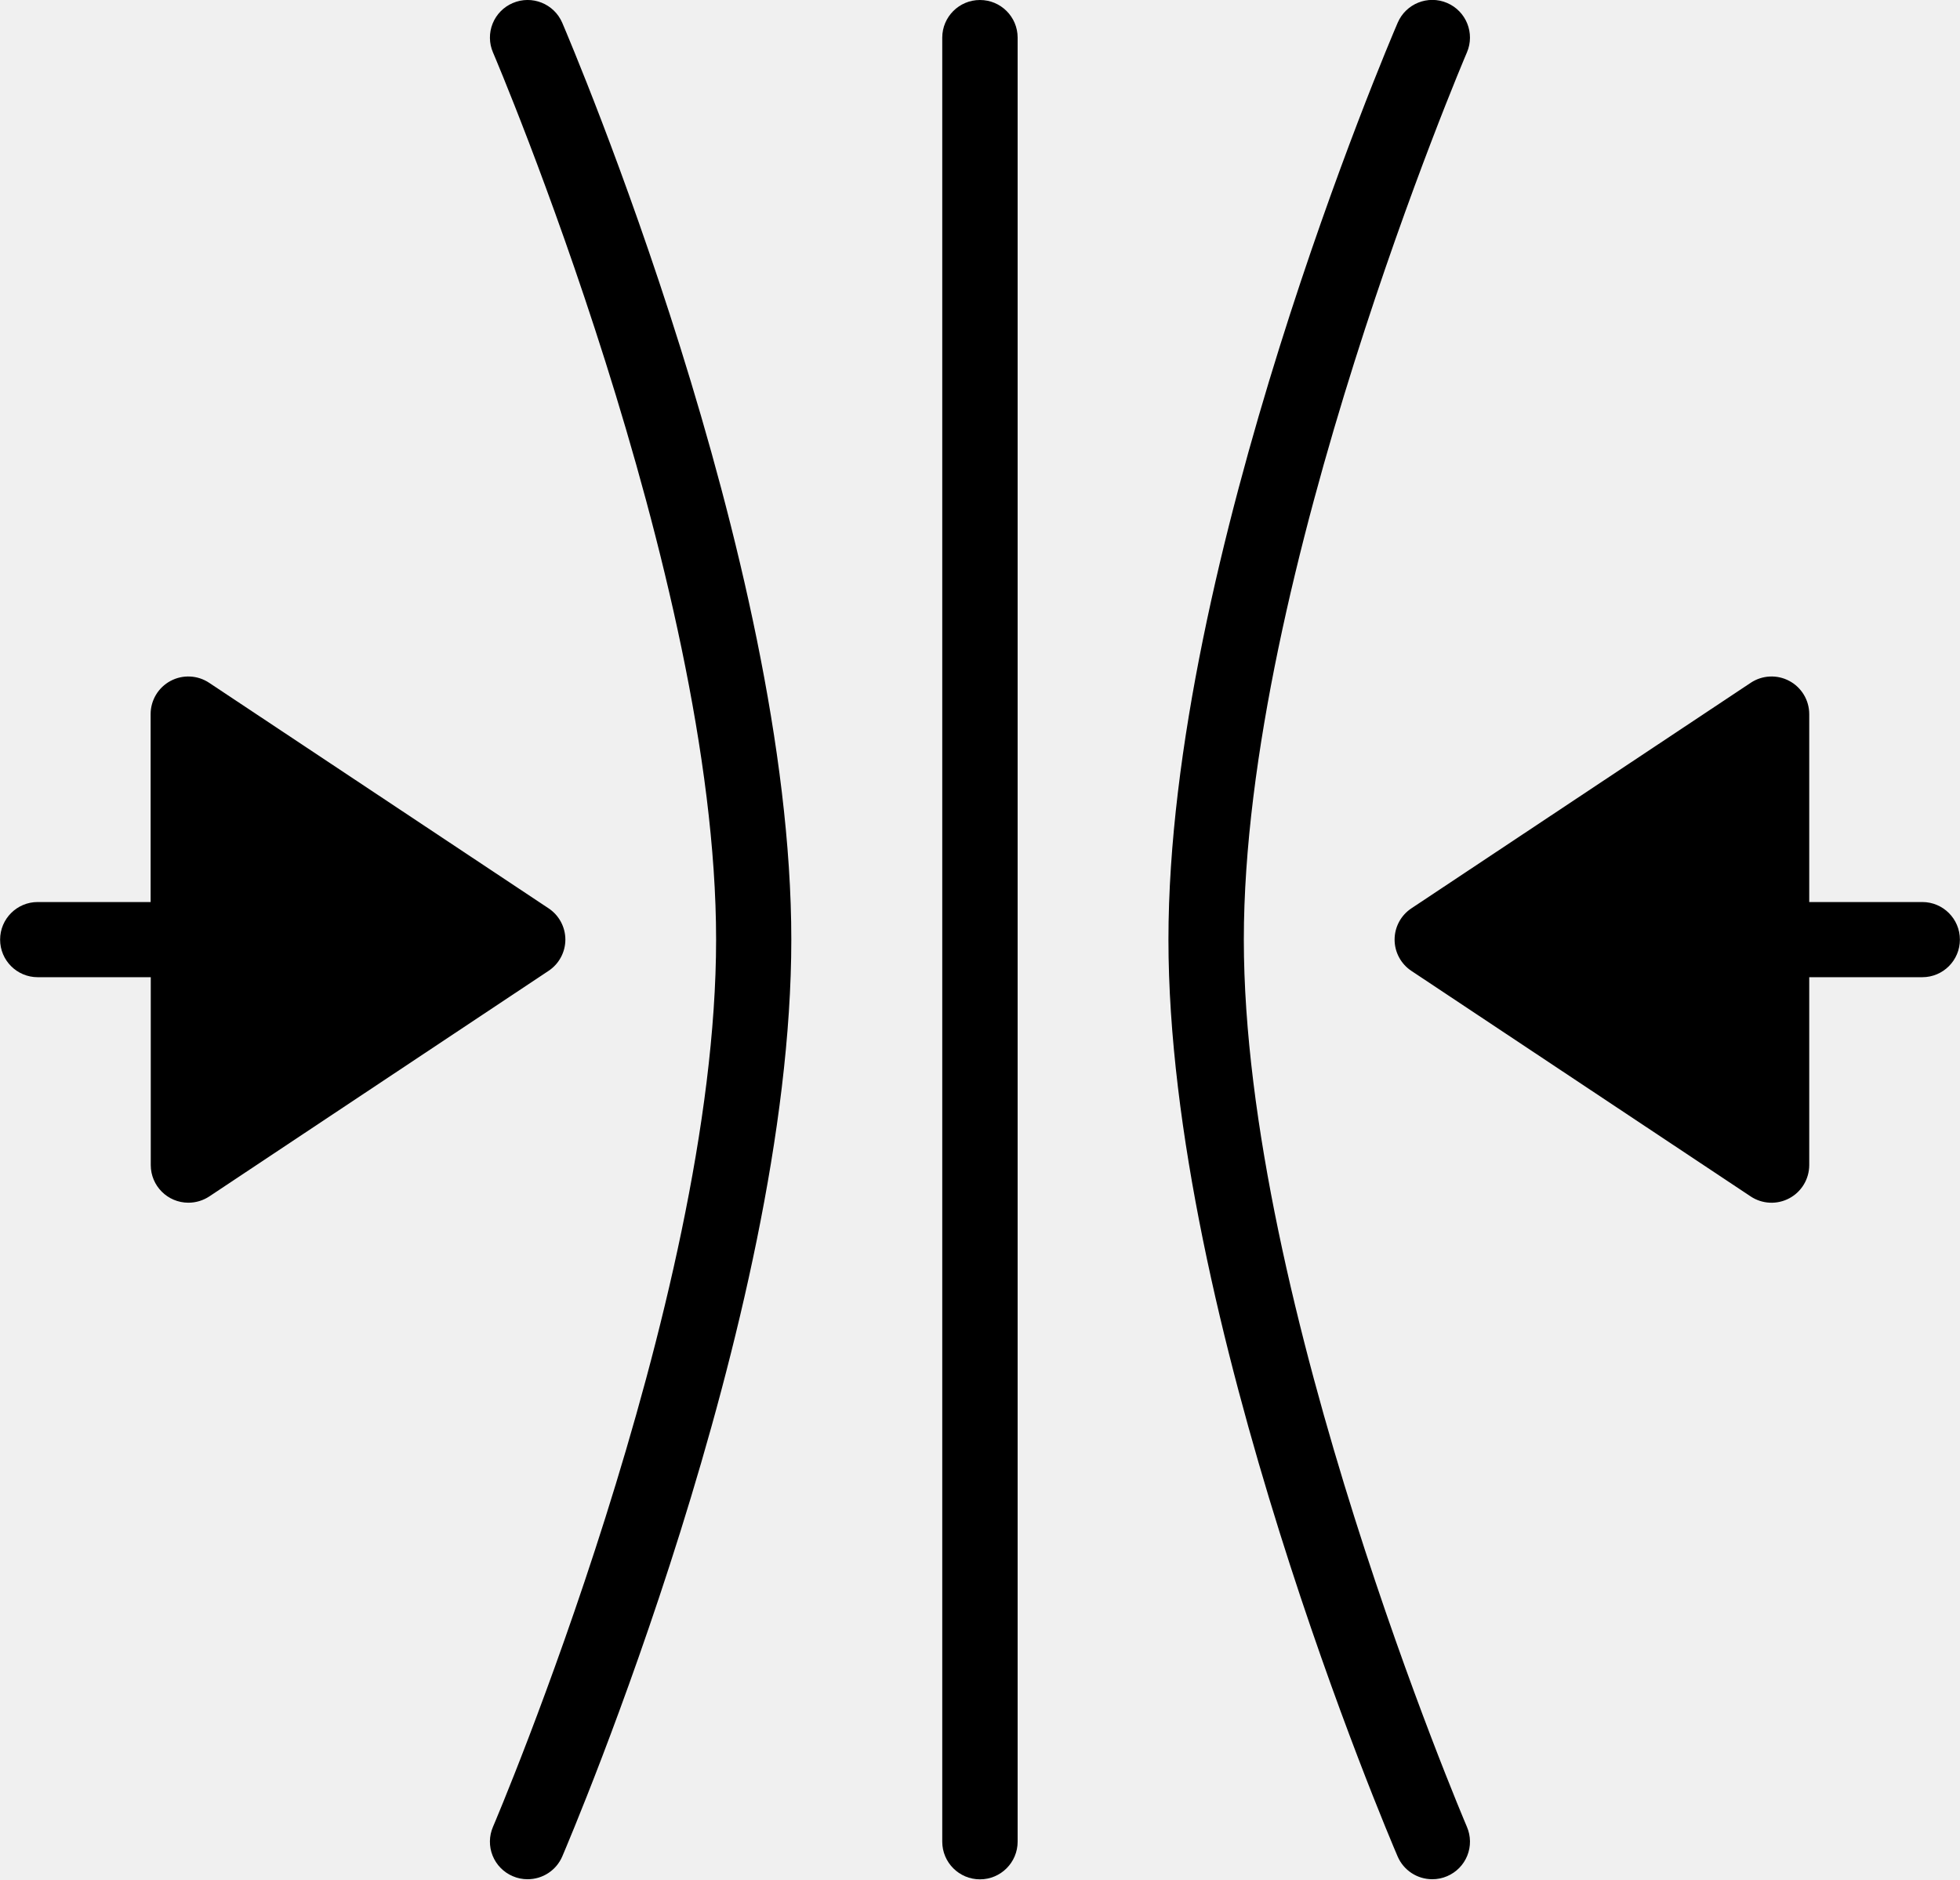
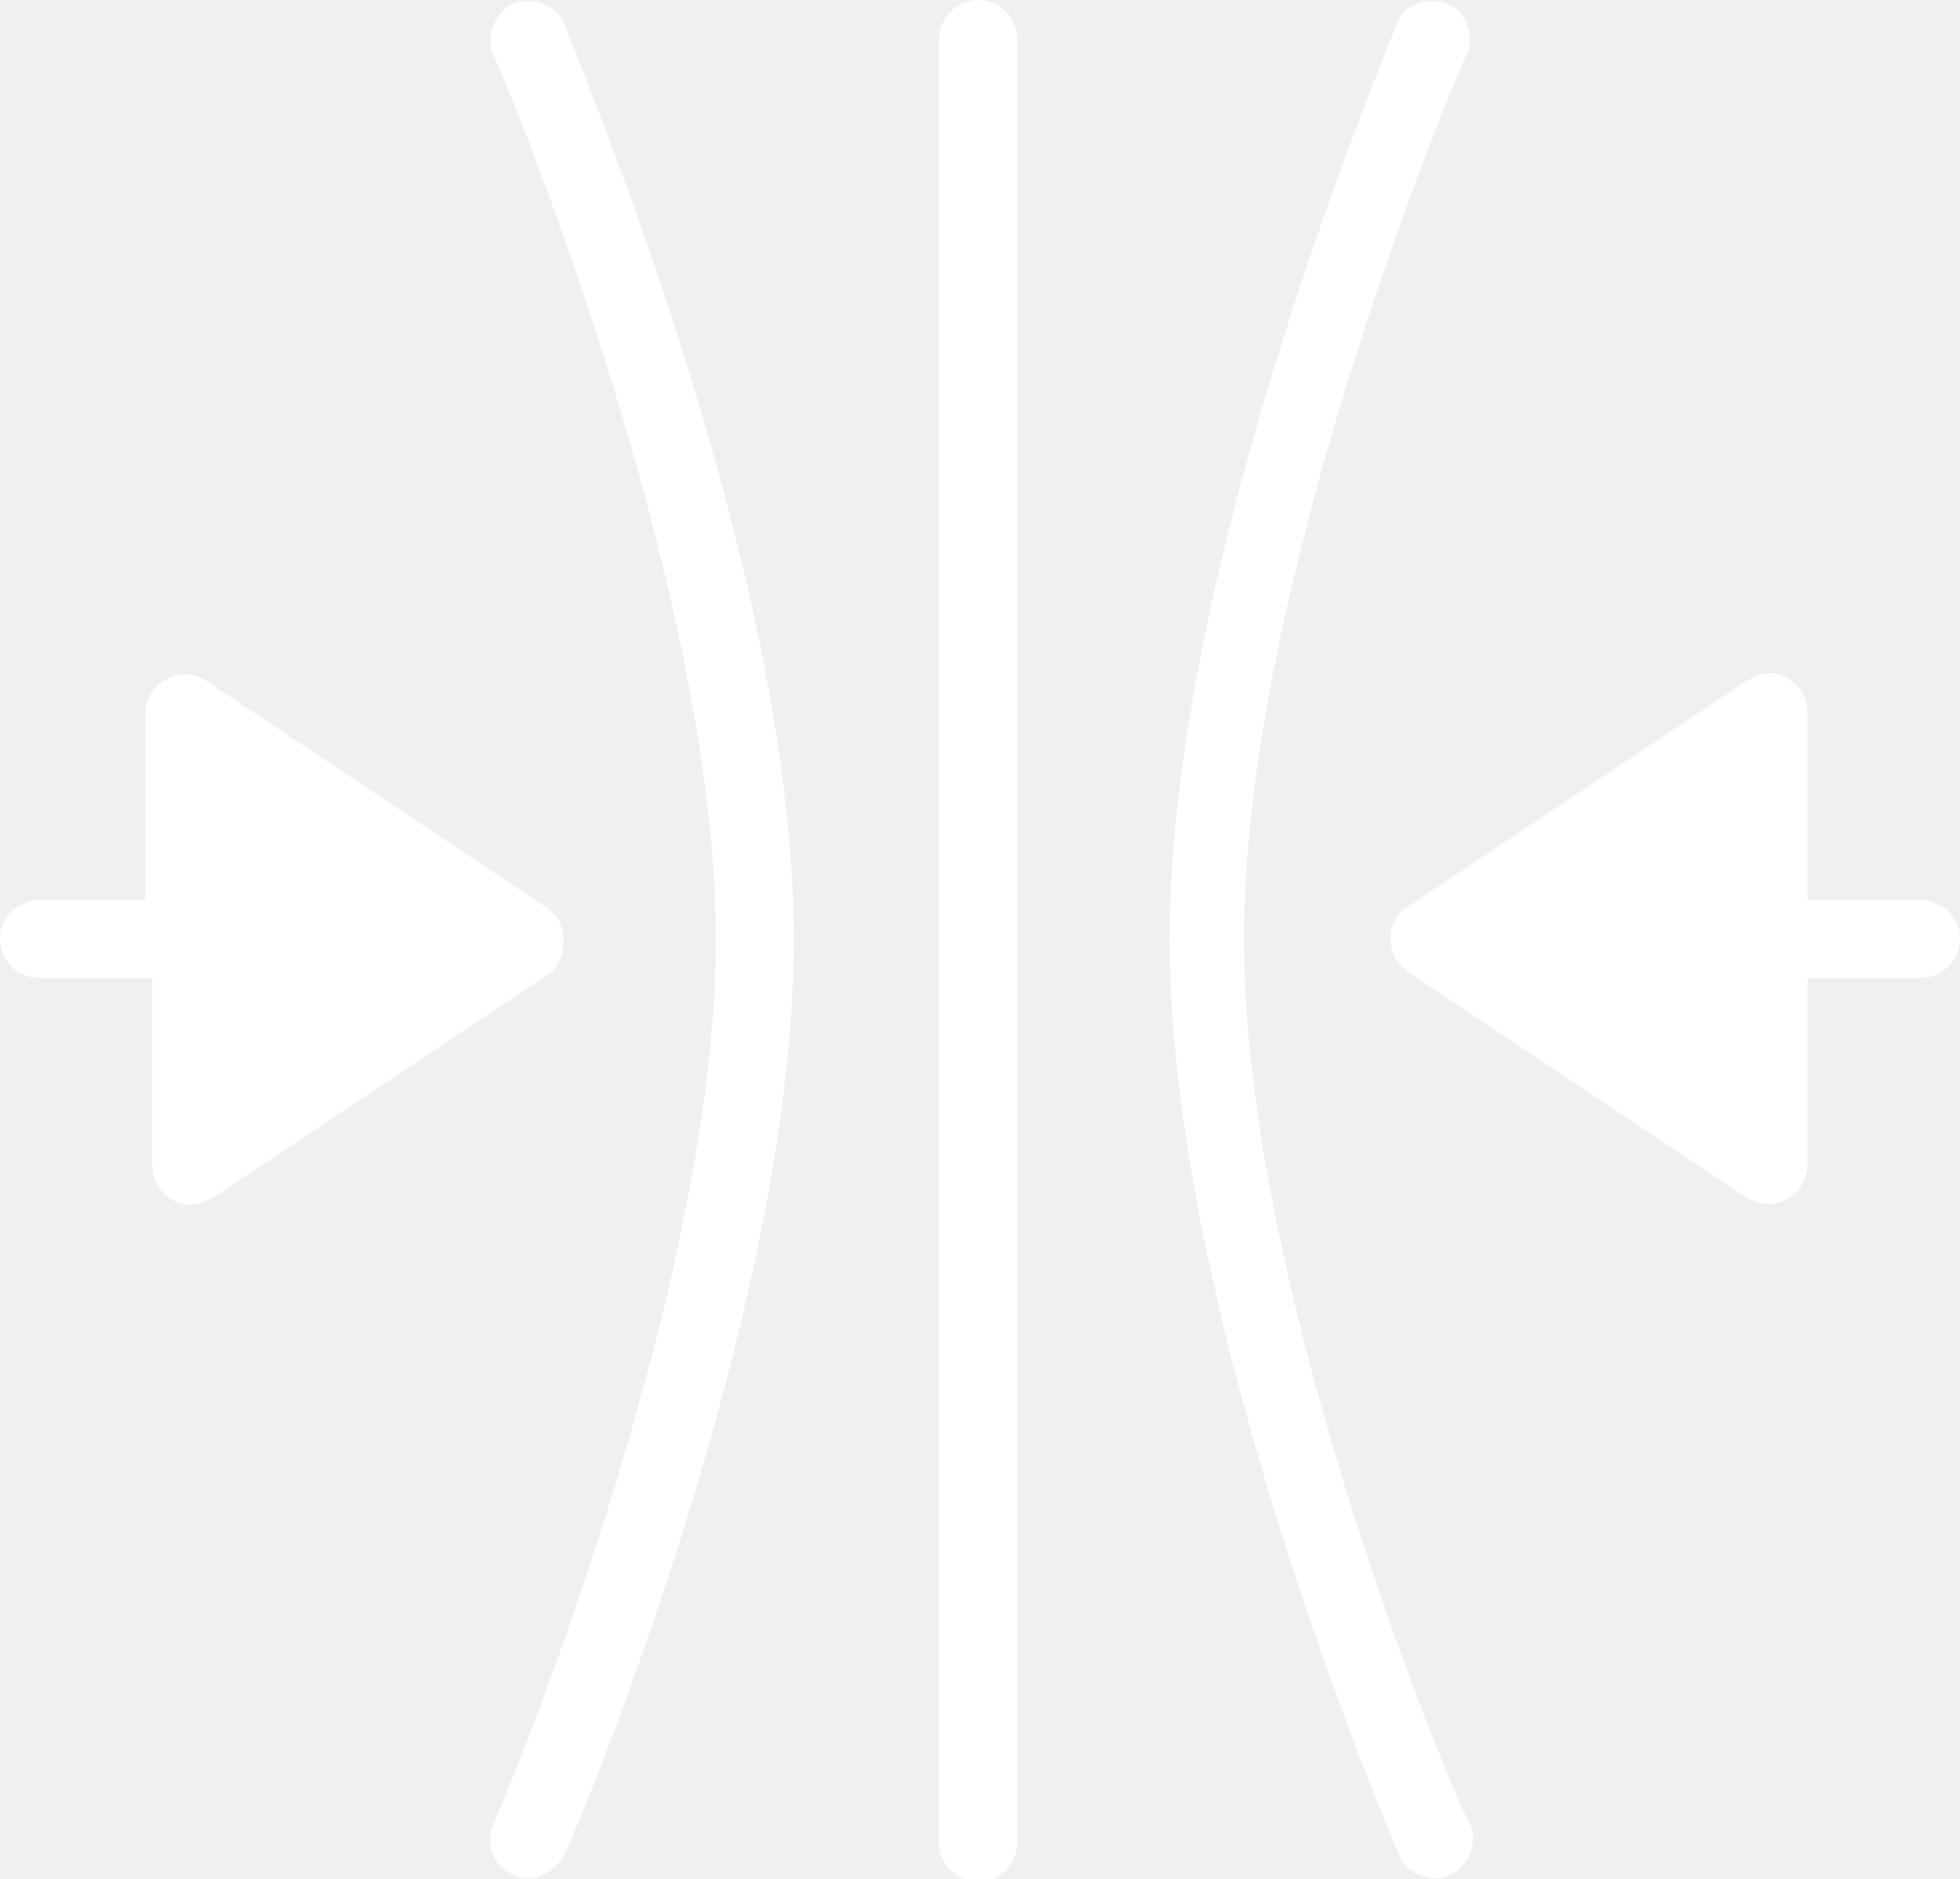
- <svg xmlns="http://www.w3.org/2000/svg" viewBox="0 0 55.277 53">
-   <g id="Icon_adaptable" data-name="Icon/adaptable" transform="translate(-0.002 -2)">
+ <svg xmlns="http://www.w3.org/2000/svg" version="1.1" id="Layer_1" x="0px" y="0px" viewBox="0 0 55.3 53" style="enable-background:new 0 0 55.3 53;" xml:space="preserve">
+   <style type="text/css">
+ 	.st0{fill:#FFFFFF;}
+ </style>
+   <g id="Icon_adaptable" transform="translate(-0.002 -2)">
    <g id="noun_adapt_944796_000000" transform="translate(0 2)">
-       <path id="Path" d="M14.883,6.36H11.694V1.06A1.062,1.062,0,0,0,10.042.178L.474,6.538a1.058,1.058,0,0,0,0,1.764l9.567,6.36a1.063,1.063,0,0,0,1.653-.882V8.48h3.189a1.06,1.06,0,1,0,0-2.12Z" transform="translate(39.333 19.08)" />
-       <path id="Path-2" data-name="Path" d="M1.063,0A1.062,1.062,0,0,0,0,1.06V51.94a1.063,1.063,0,0,0,2.126,0V1.06A1.062,1.062,0,0,0,1.063,0Z" transform="translate(26.576)" />
-       <path id="Path-3" data-name="Path" d="M15.945,7.42a1.061,1.061,0,0,0-.473-.882L5.9.178a1.062,1.062,0,0,0-1.652.882v5.3H1.063a1.06,1.06,0,1,0,0,2.12H4.252v5.3a1.061,1.061,0,0,0,1.062,1.06,1.072,1.072,0,0,0,.59-.178L15.472,8.3A1.061,1.061,0,0,0,15.945,7.42Z" transform="translate(0.002 19.08)" />
-       <path id="Path-4" data-name="Path" d="M2.126,26.5c0-10.257,6.229-24.876,6.292-25.022A1.062,1.062,0,0,0,6.465.642C6.2,1.257,0,15.806,0,26.5S6.2,51.743,6.464,52.358A1.062,1.062,0,0,0,7.441,53a1.044,1.044,0,0,0,.419-.086,1.057,1.057,0,0,0,.558-1.391C8.356,51.376,2.126,36.757,2.126,26.5Z" transform="translate(32.955 0)" />
-       <path id="Path-5" data-name="Path" d="M.644.086A1.059,1.059,0,0,0,.086,1.478C.149,1.624,6.379,16.244,6.379,26.5S.149,51.376.086,51.523a1.057,1.057,0,0,0,.558,1.391A1.031,1.031,0,0,0,1.063,53a1.062,1.062,0,0,0,.977-.642C2.3,51.743,8.5,37.195,8.5,26.5S2.3,1.257,2.04.643A1.063,1.063,0,0,0,.644.086Z" transform="translate(13.819 0)" />
+       <path id="Path" class="st0" d="M54.2,25.4H51v-5.3c0-0.6-0.5-1.1-1.1-1.1c-0.2,0-0.4,0.1-0.6,0.2l-9.6,6.4c-0.5,0.3-0.6,1-0.3,1.5    c0.1,0.1,0.2,0.2,0.3,0.3l9.6,6.4c0.5,0.3,1.1,0.2,1.5-0.3c0.1-0.2,0.2-0.4,0.2-0.6v-5.3h3.2c0.6,0,1.1-0.5,1.1-1.1    C55.3,25.9,54.8,25.4,54.2,25.4C54.2,25.4,54.2,25.4,54.2,25.4z" />
+       <path id="Path-2" class="st0" d="M27.6,0c-0.6,0-1.1,0.5-1.1,1.1v50.9c0,0.6,0.5,1.1,1.1,1.1s1.1-0.5,1.1-1.1V1.1    C28.7,0.5,28.2,0,27.6,0z" />
+       <path id="Path-3" class="st0" d="M15.9,26.5c0-0.4-0.2-0.7-0.5-0.9l-9.6-6.4c-0.5-0.3-1.1-0.2-1.5,0.3c-0.1,0.2-0.2,0.4-0.2,0.6    v5.3H1.1c-0.6,0-1.1,0.5-1.1,1.1c0,0.6,0.5,1.1,1.1,1.1c0,0,0,0,0,0h3.2v5.3c0,0.6,0.5,1.1,1.1,1.1c0,0,0,0,0,0    c0.2,0,0.4-0.1,0.6-0.2l9.6-6.4C15.8,27.2,15.9,26.9,15.9,26.5z" />
+       <path id="Path-4" class="st0" d="M35.1,26.5c0-10.3,6.2-24.9,6.3-25c0.2-0.5,0-1.2-0.6-1.4c-0.5-0.2-1.2,0-1.4,0.6    C39.2,1.3,33,15.8,33,26.5s6.2,25.2,6.5,25.9c0.2,0.4,0.6,0.6,1,0.6c0.1,0,0.3,0,0.4-0.1c0.5-0.2,0.8-0.8,0.6-1.4c0,0,0,0,0,0    C41.3,51.4,35.1,36.8,35.1,26.5z" />
+       <path id="Path-5" class="st0" d="M14.5,0.1c-0.5,0.2-0.8,0.9-0.6,1.4c0,0,0,0,0,0c0.1,0.1,6.3,14.8,6.3,25s-6.2,24.9-6.3,25    c-0.2,0.5,0,1.2,0.6,1.4c0,0,0,0,0,0c0.1,0.1,0.3,0.1,0.4,0.1c0.4,0,0.8-0.3,1-0.6c0.3-0.6,6.5-15.2,6.5-25.9S16.1,1.3,15.9,0.6    C15.6,0.1,15-0.1,14.5,0.1z" />
    </g>
  </g>
</svg>
